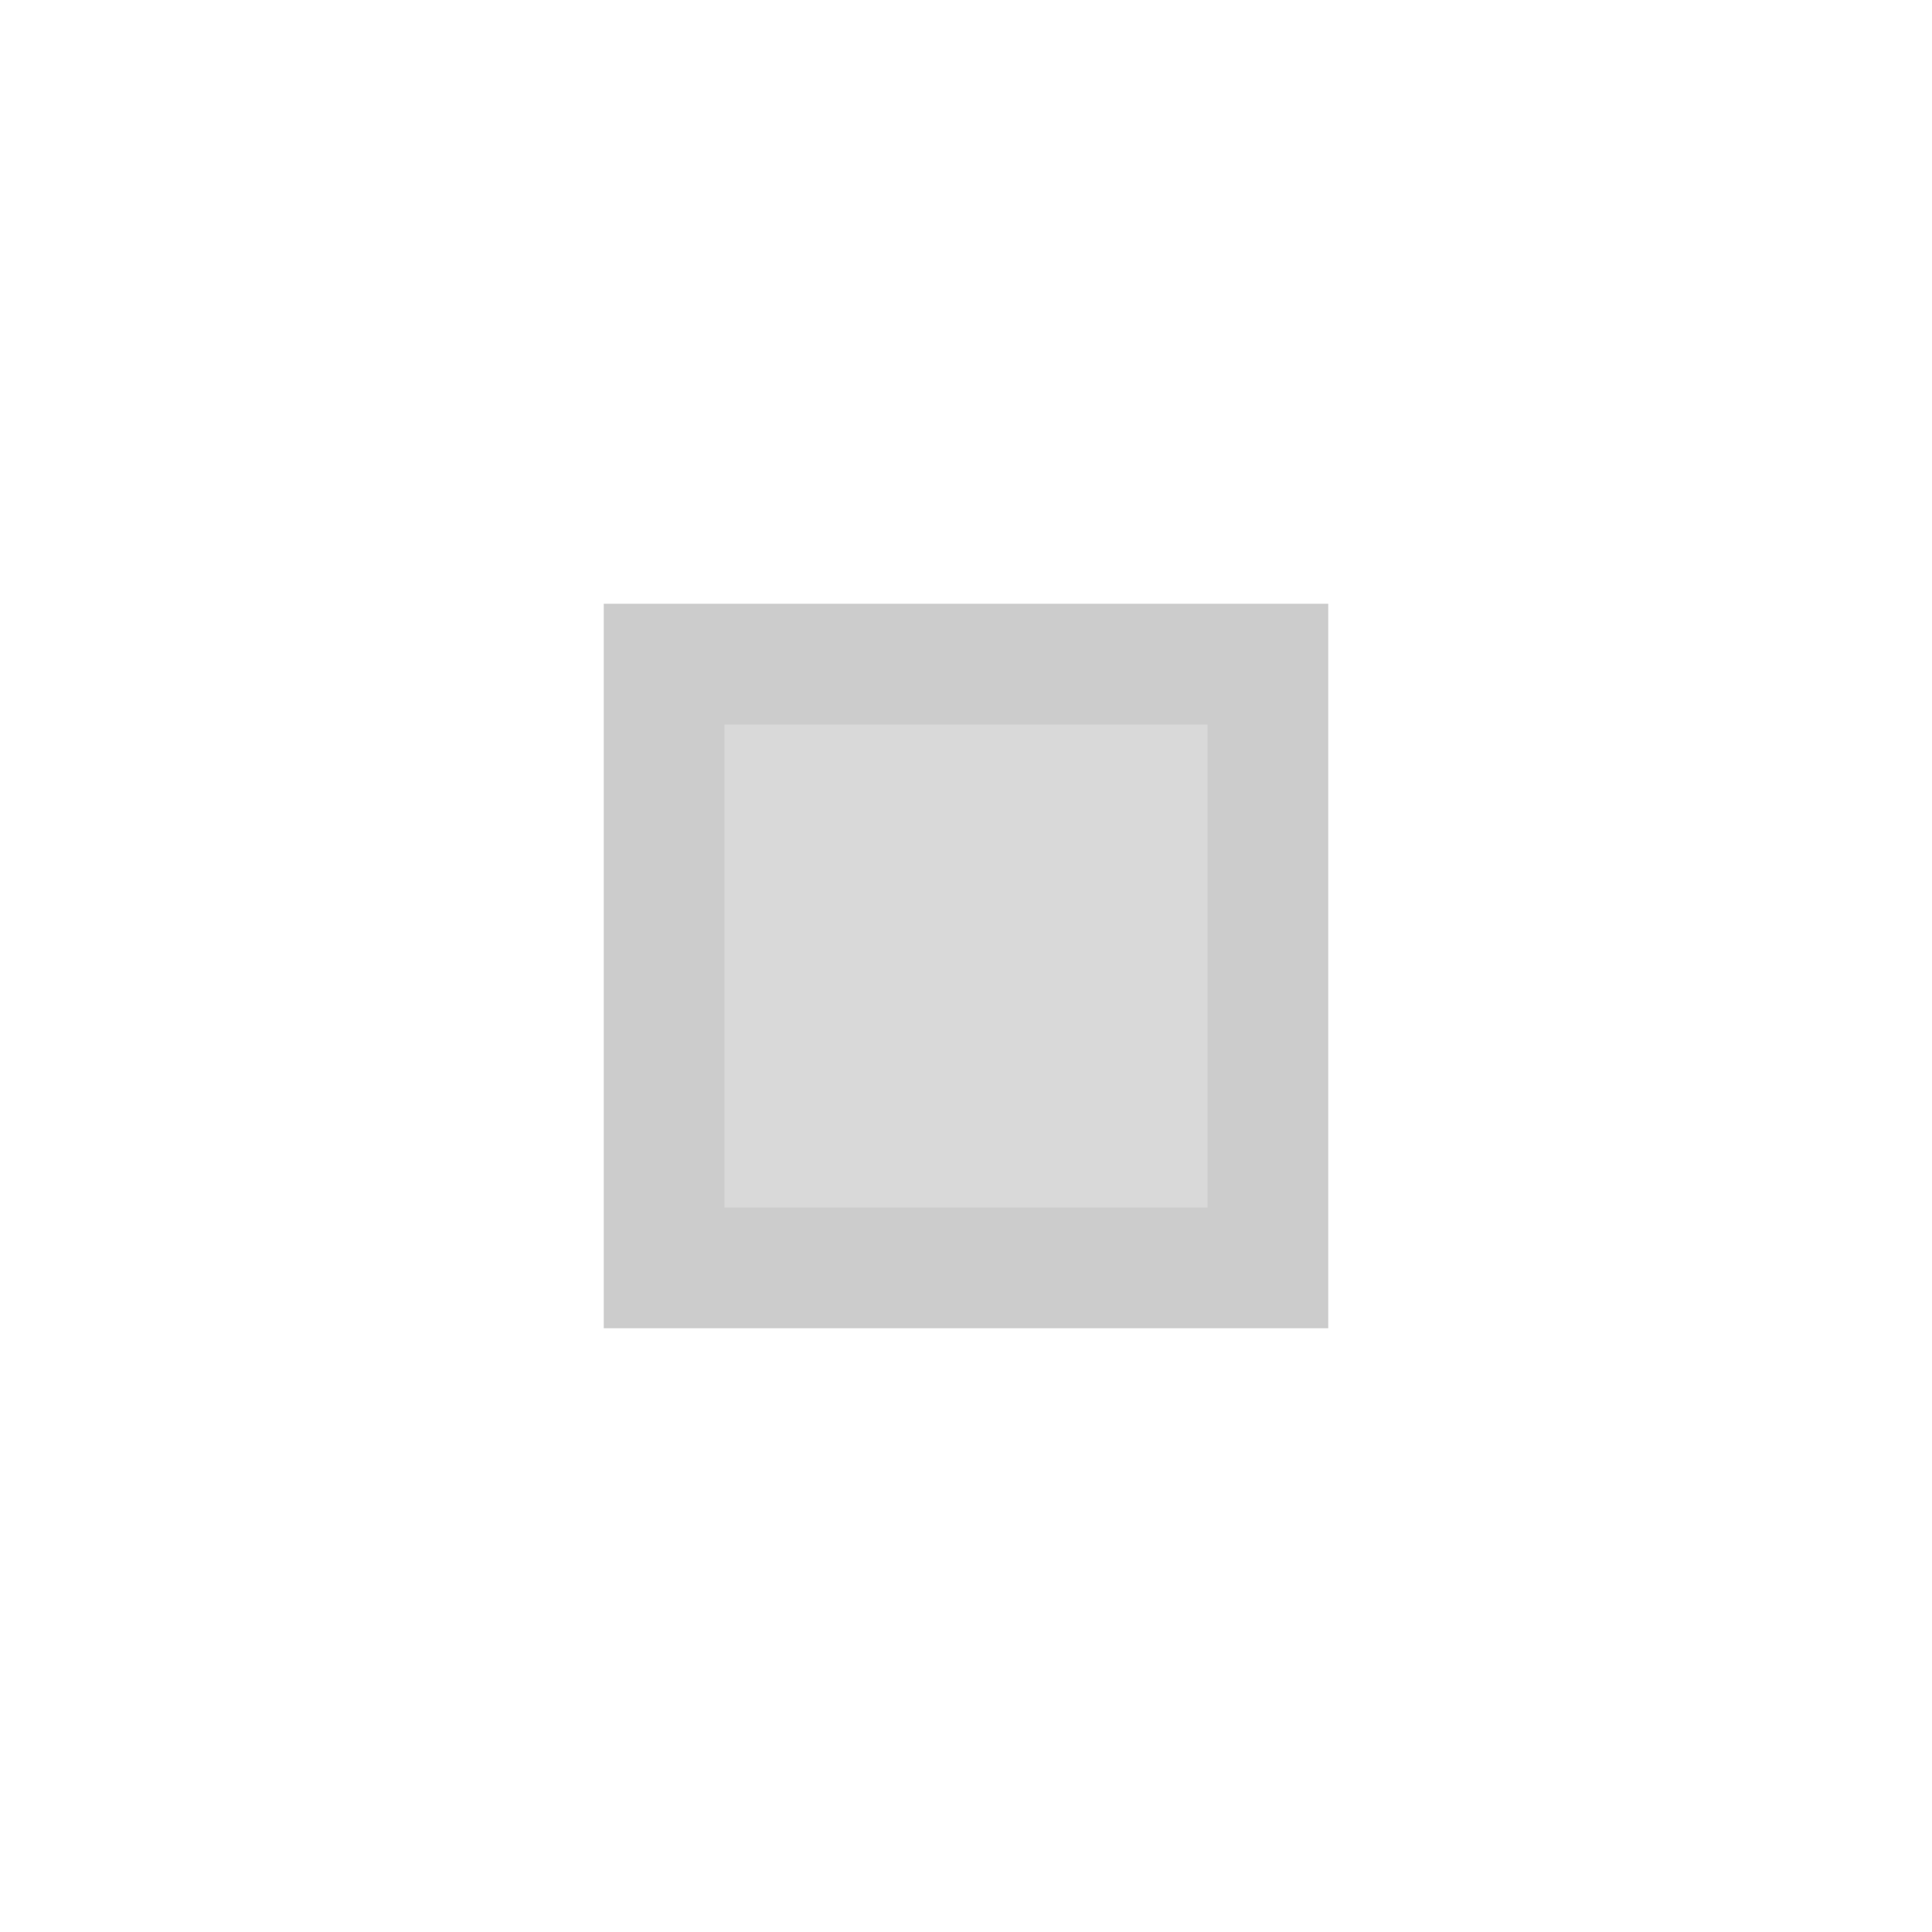
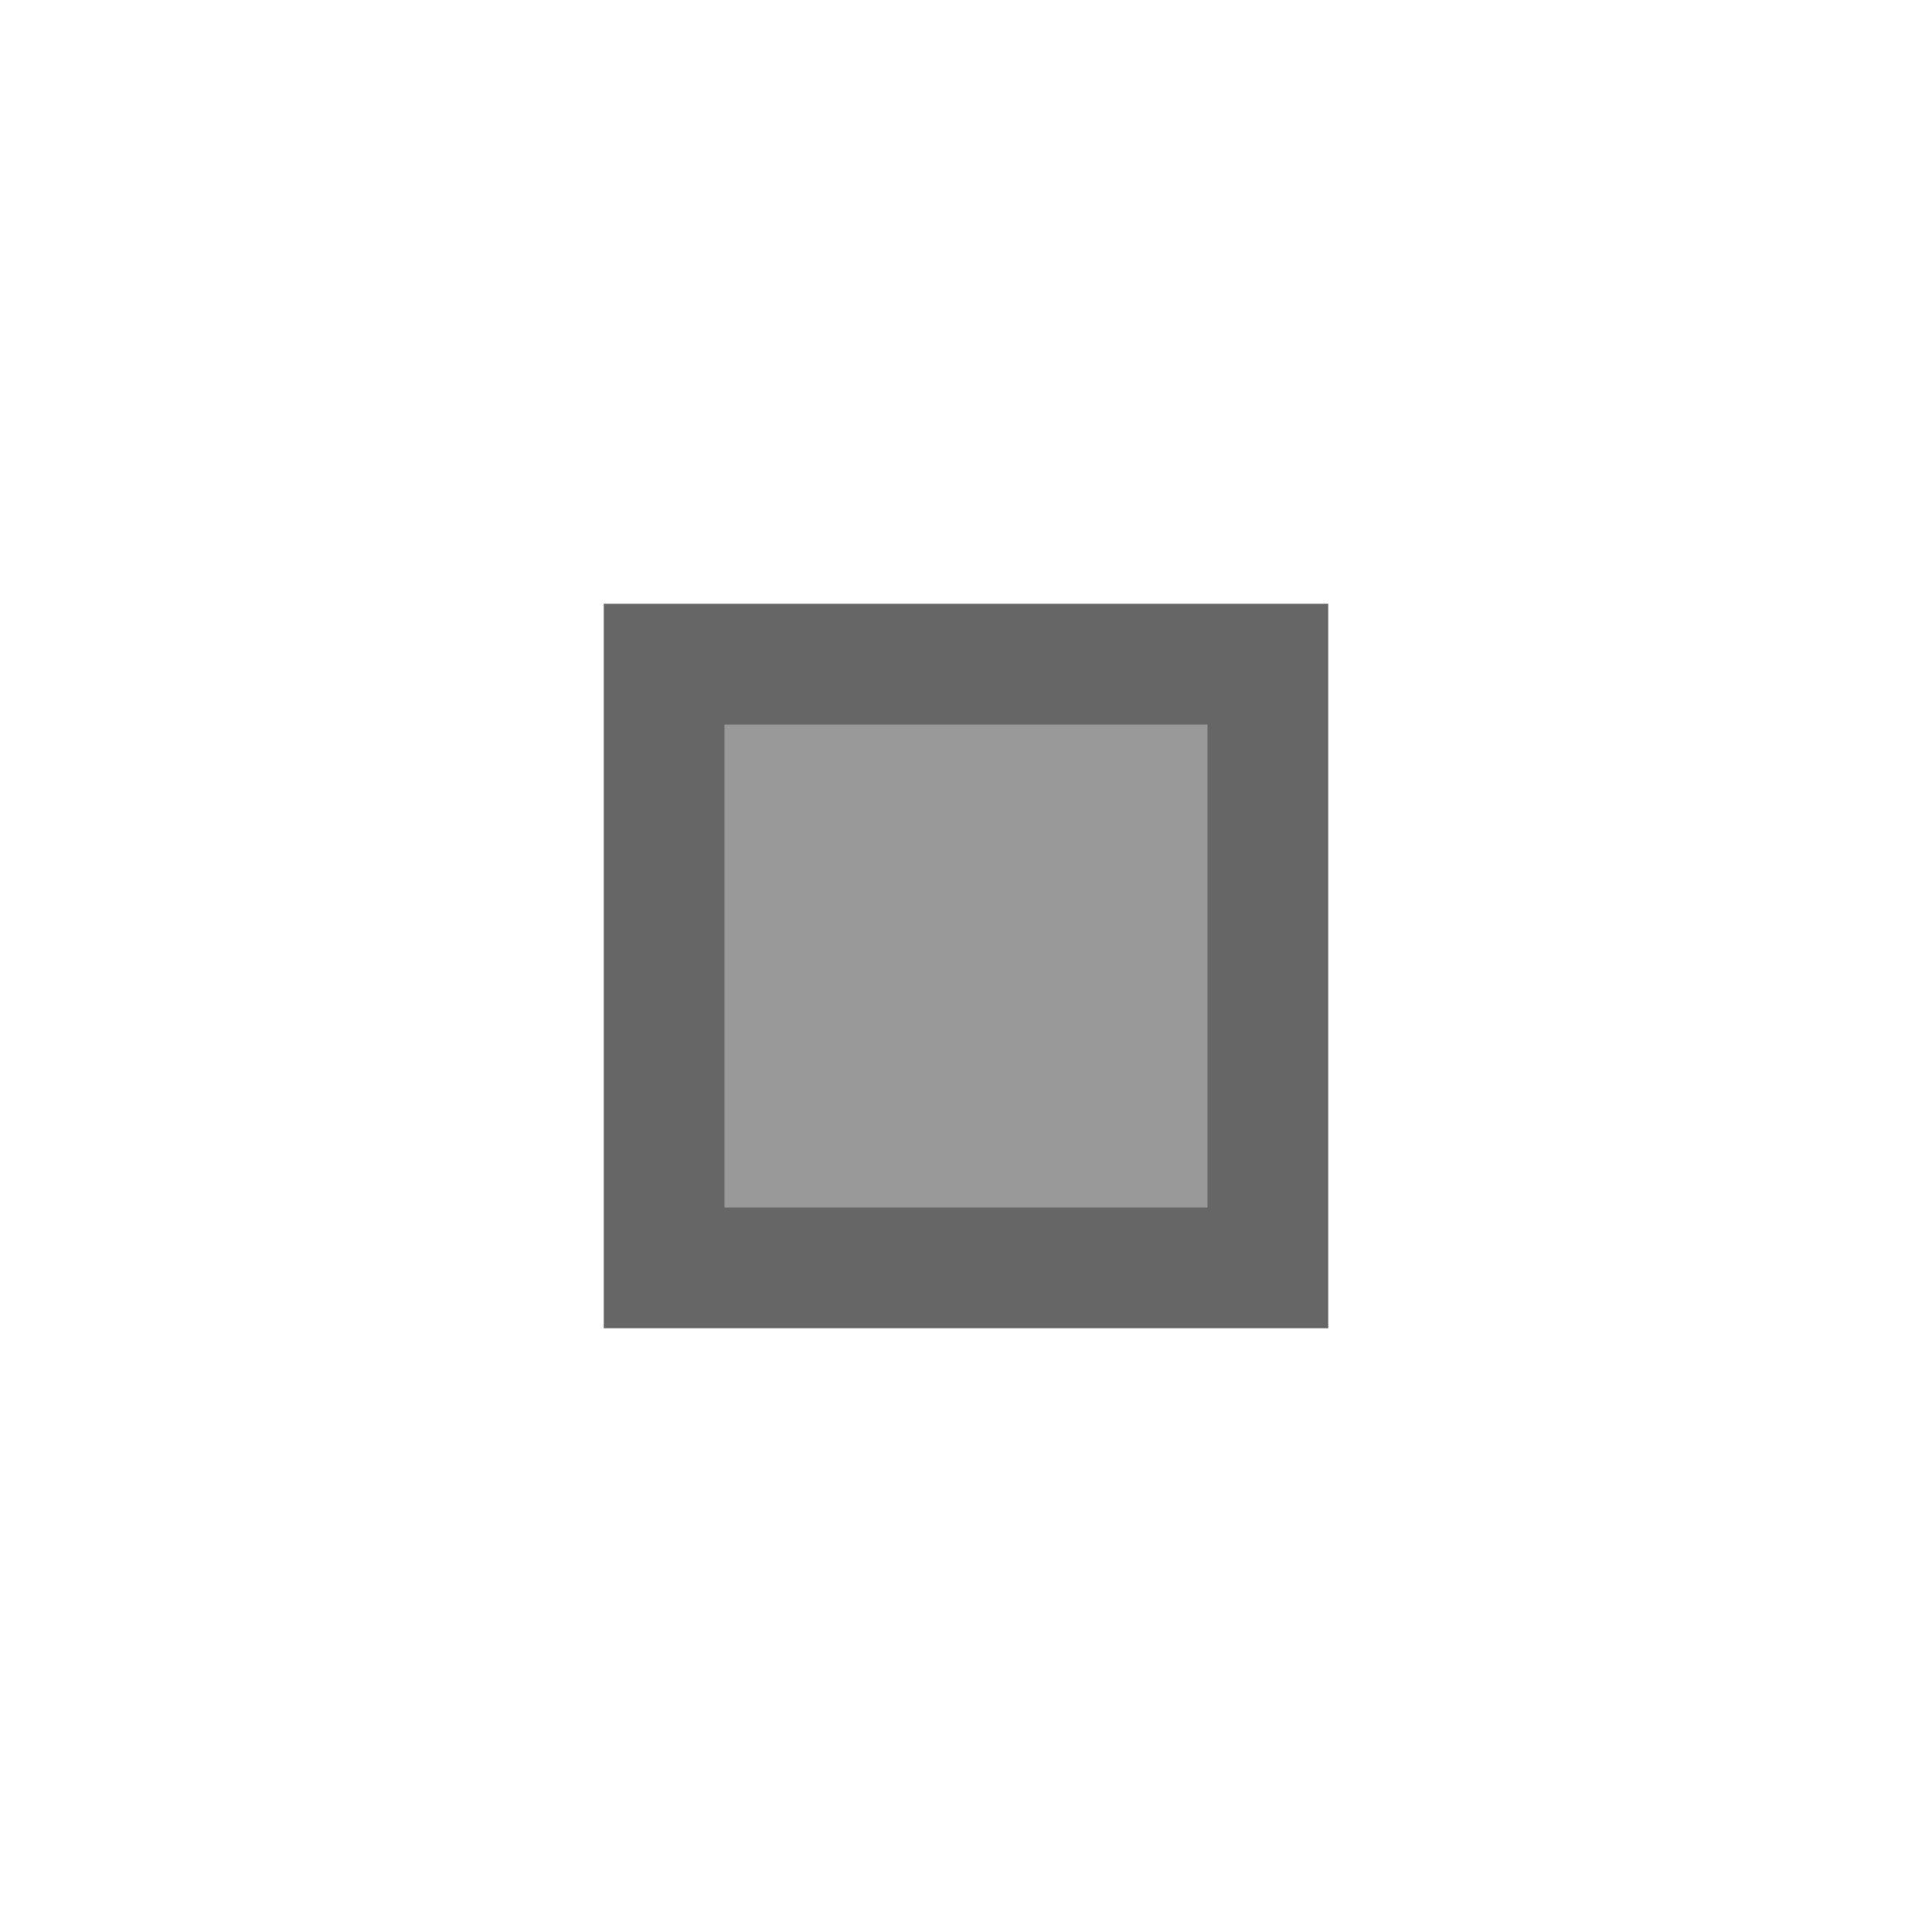
<svg xmlns="http://www.w3.org/2000/svg" width="16" height="16" viewBox="0 0 16 16" version="1.1" id="svg8">
  <defs id="defs2" />
  <g id="layer1" transform="translate(-24,-1074.52)">
-     <rect style="fill:#cccccc;fill-opacity:0.999;stroke-linejoin:round" id="rect30" width="6" height="6" x="29" y="1079.52" ry="0" />
-     <rect ry="4.6679688e-05" y="1080.52" x="30" height="4" width="4" id="rect30-3" style="fill:#d9d9d9;fill-opacity:0.999;stroke-linejoin:round" />
+     <rect style="fill:#666666;fill-opacity:0.999;stroke-linejoin:round" id="rect30" width="6" height="6" x="29" y="1079.52" ry="0" />
+     <rect ry="4.6679688e-05" y="1080.52" x="30" height="4" width="4" id="rect30-3" style="fill:#999999;fill-opacity:0.999;stroke-linejoin:round" />
    <ellipse style="fill:#03d300;fill-opacity:0.999;stroke-linejoin:round" id="path878" cx="92.789" cy="1038.158" rx="4" ry="4" />
    <text xml:space="preserve" style="font-style:normal;font-variant:normal;font-weight:normal;font-stretch:normal;font-size:85.333px;font-family:rus;-inkscape-font-specification:rus;text-align:center;text-anchor:middle;fill:#4fb06a;fill-opacity:0.999;stroke-width:0.664;stroke-linejoin:round" x="84.45" y="1033.515" id="text901">
      <tspan id="tspan899" x="84.45" y="1033.515" style="font-style:normal;font-variant:normal;font-weight:normal;font-stretch:normal;font-size:85.333px;font-family:'Russo One';-inkscape-font-specification:'Russo One';fill:#4fb06a;fill-opacity:0.999;stroke-width:0.664">Tex</tspan>
    </text>
  </g>
</svg>
